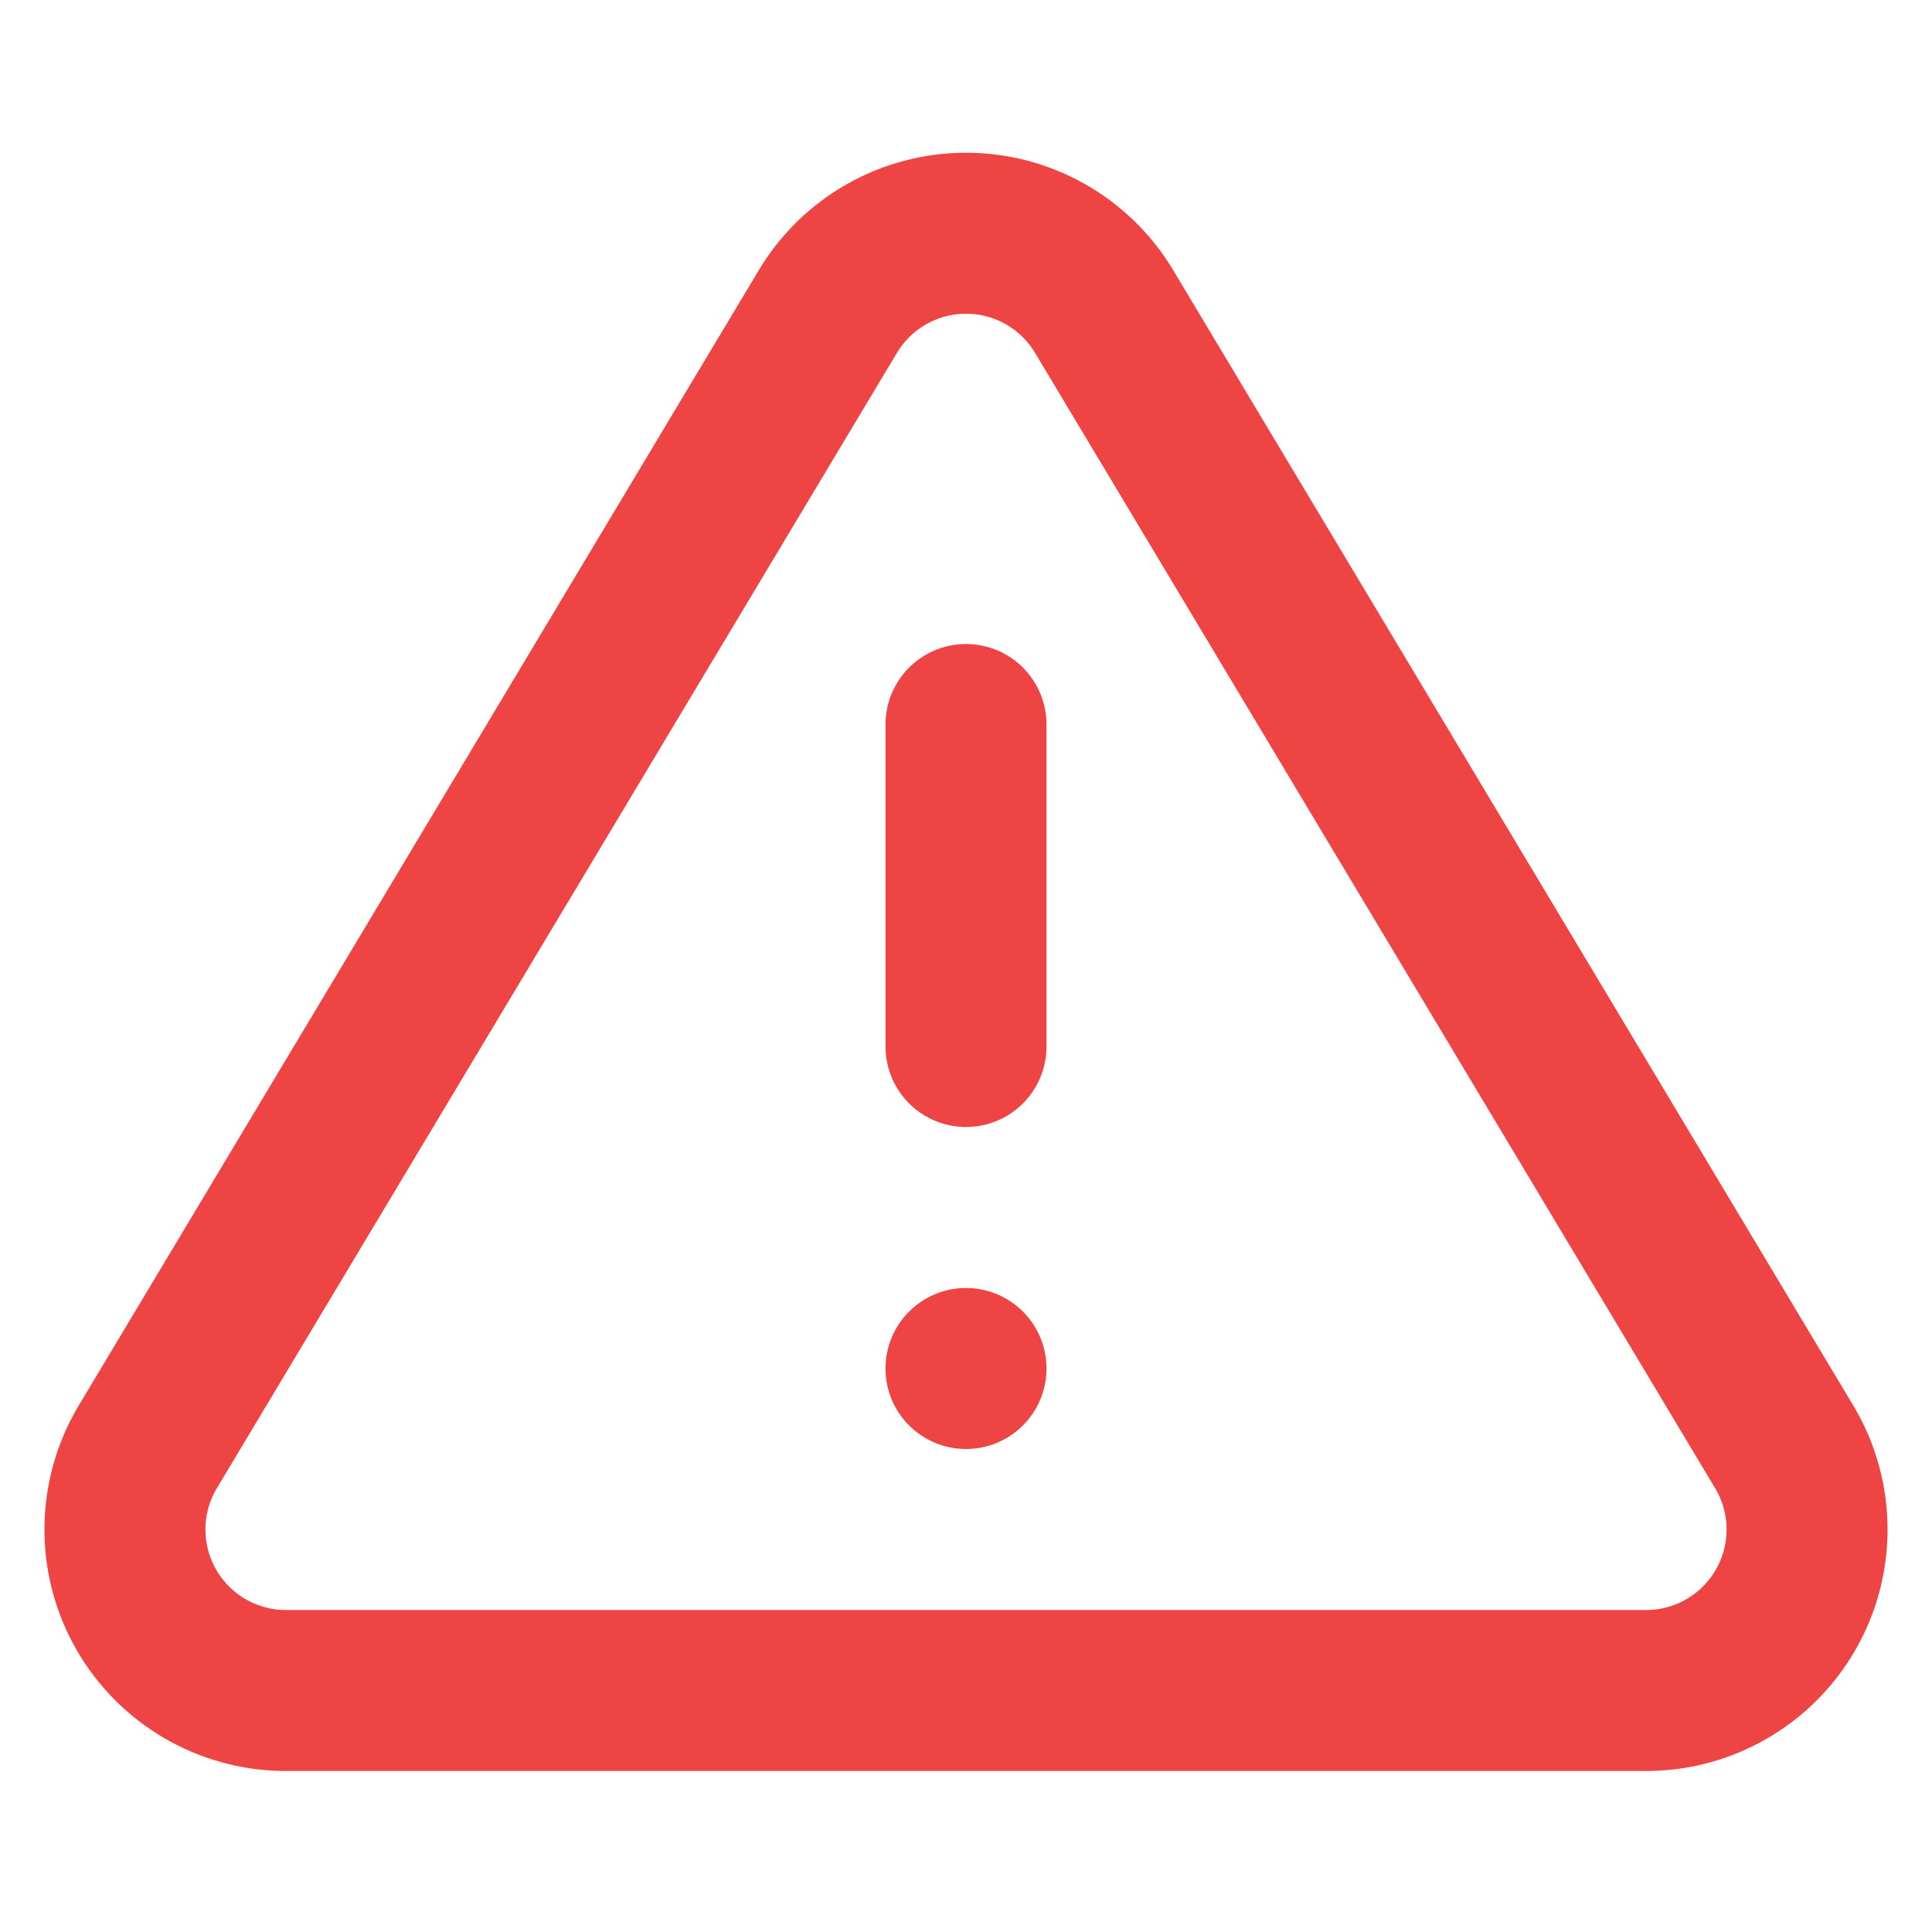
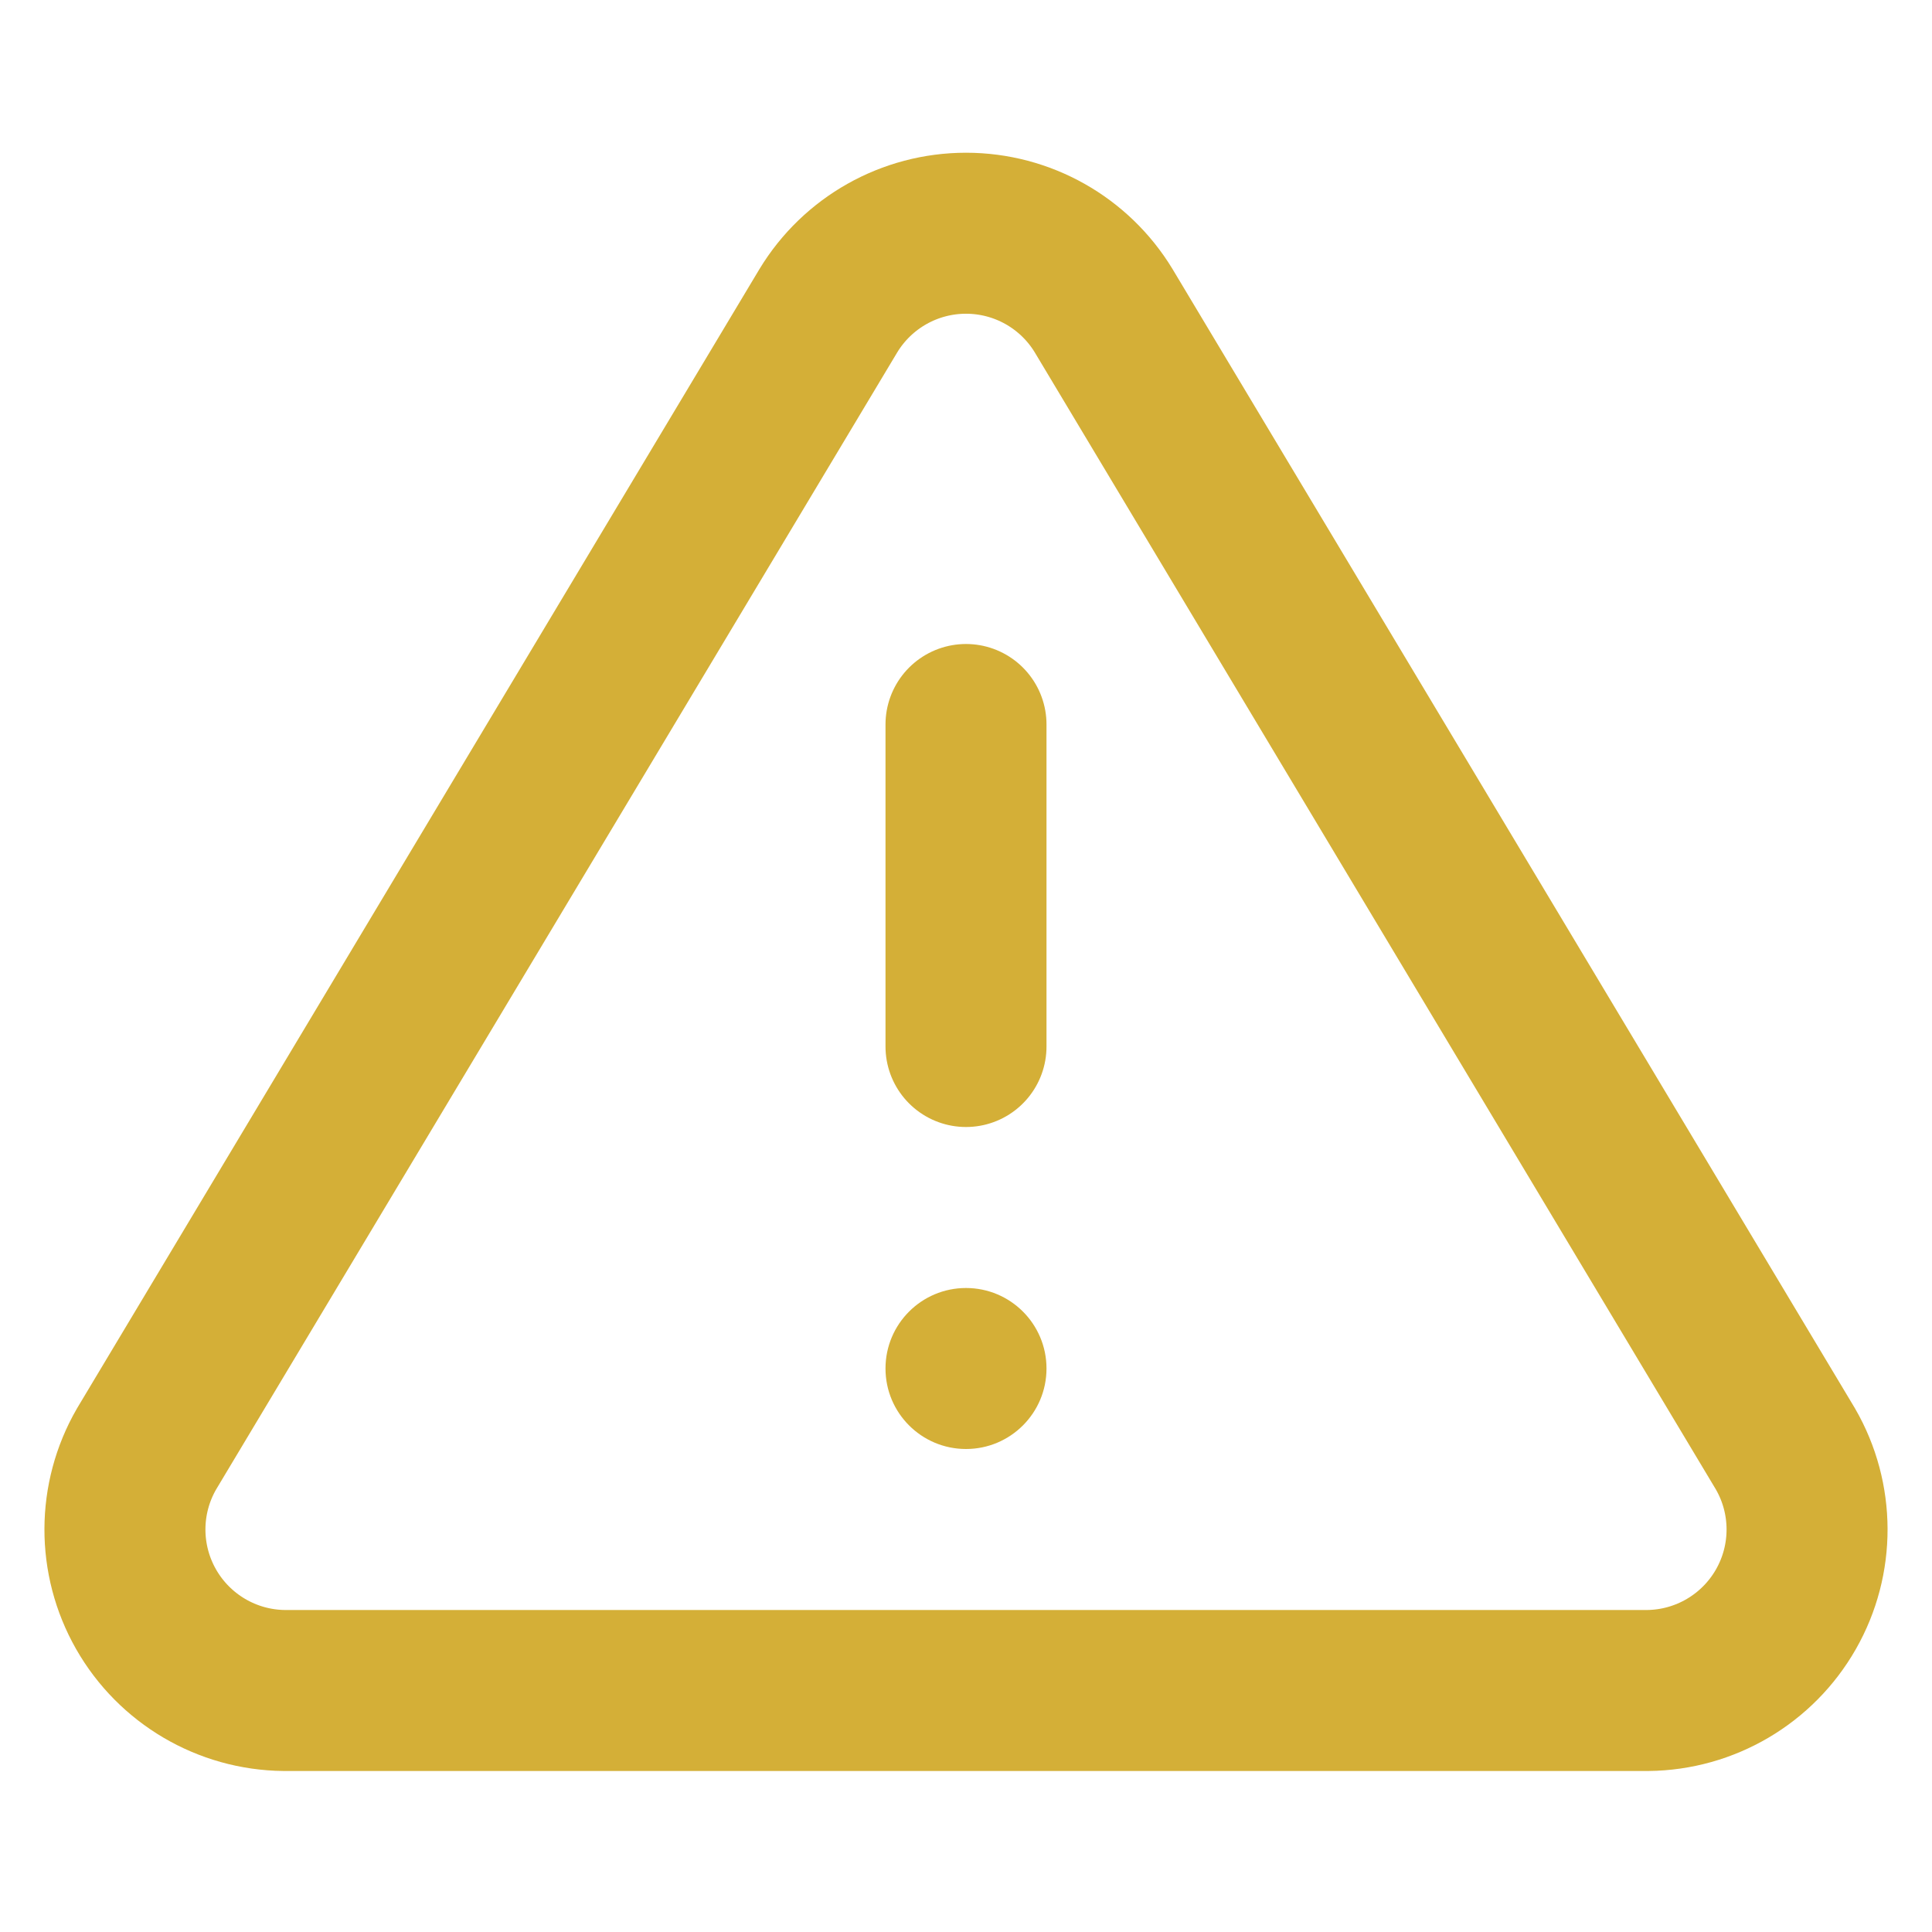
<svg xmlns="http://www.w3.org/2000/svg" width="24" height="24" viewBox="0 0 24 24" fill="none">
-   <path d="M10.29 3.86L1.82 18a2 2 0 0 0 1.71 3h16.94a2 2 0 0 0 1.71-3L13.71 3.86a2 2 0 0 0-3.42 0z" fill="none" stroke="#ef4444" stroke-width="2" />
-   <line x1="12" y1="9" x2="12" y2="13" stroke="#ef4444" stroke-width="2" stroke-linecap="round" />
-   <circle cx="12" cy="17" r="1" fill="#ef4444" />
+   <path d="M10.29 3.86L1.82 18a2 2 0 0 0 1.71 3h16.94a2 2 0 0 0 1.71-3L13.71 3.86a2 2 0 0 0-3.42 0z" fill="none" stroke="#D4AF37" stroke-width="2" />
+   <line x1="12" y1="9" x2="12" y2="13" stroke="#D4AF37" stroke-width="2" stroke-linecap="round" />
+   <circle cx="12" cy="17" r="1" fill="#D4AF37" />
</svg>
